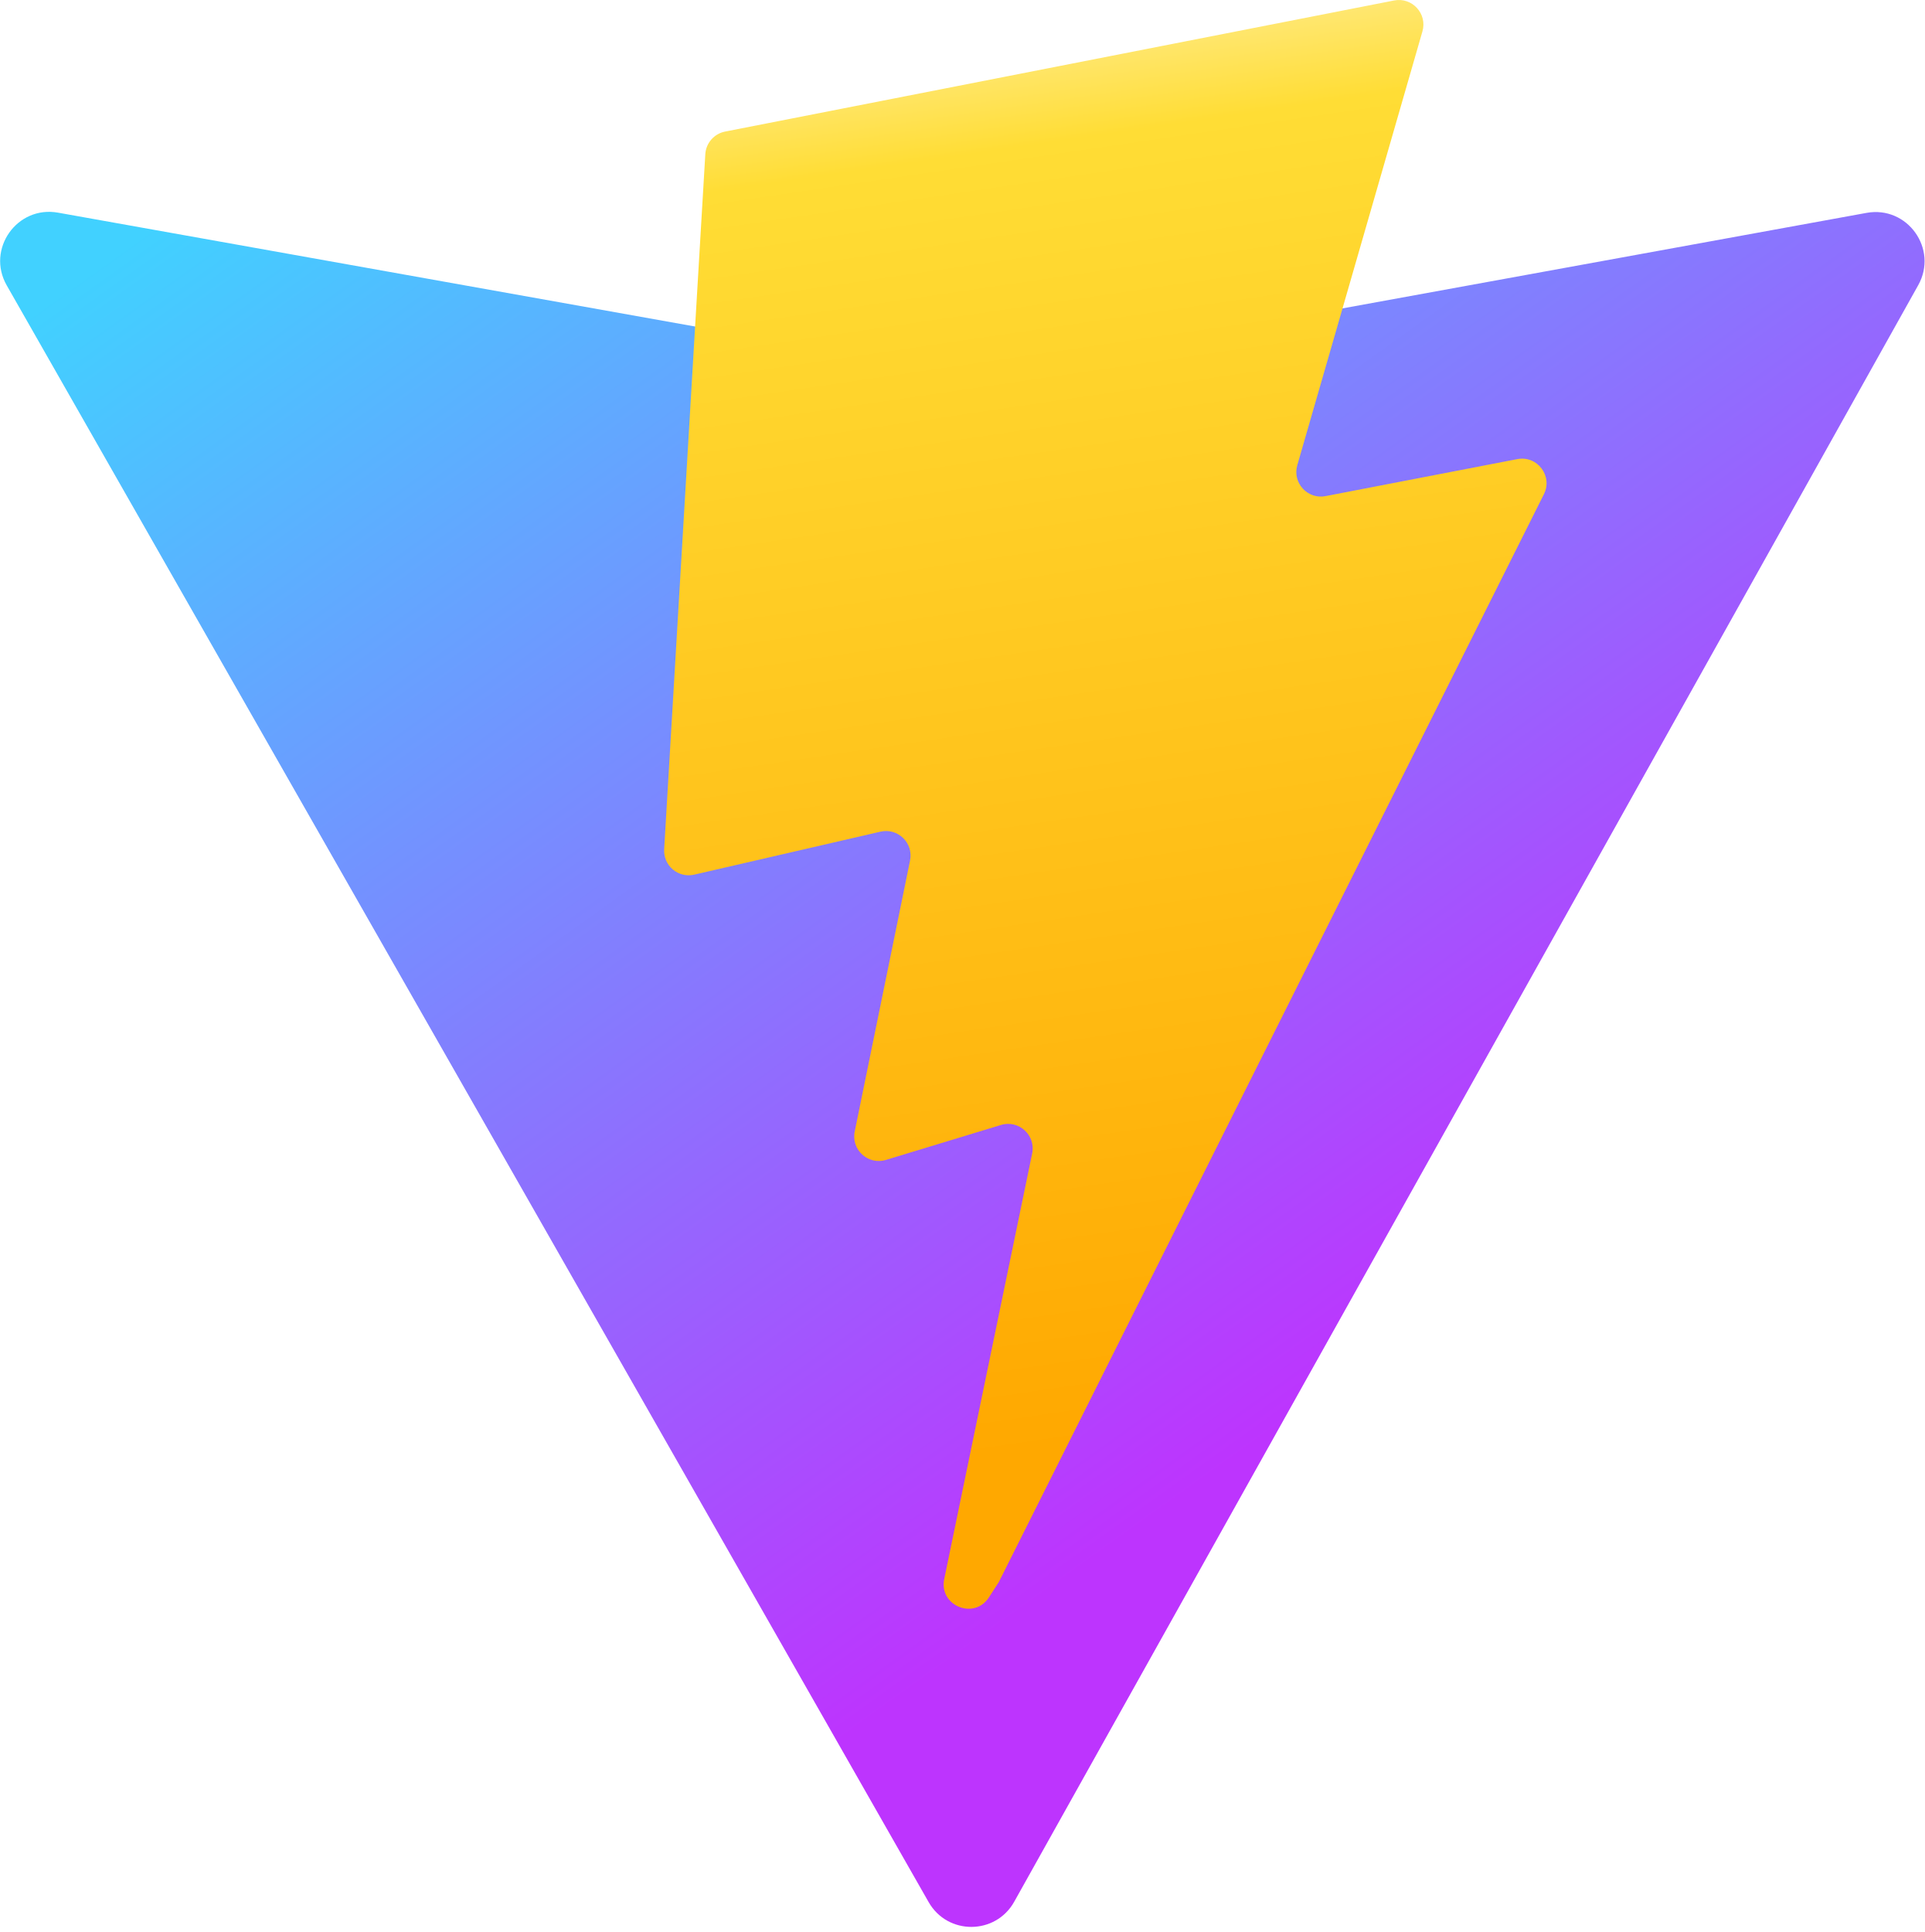
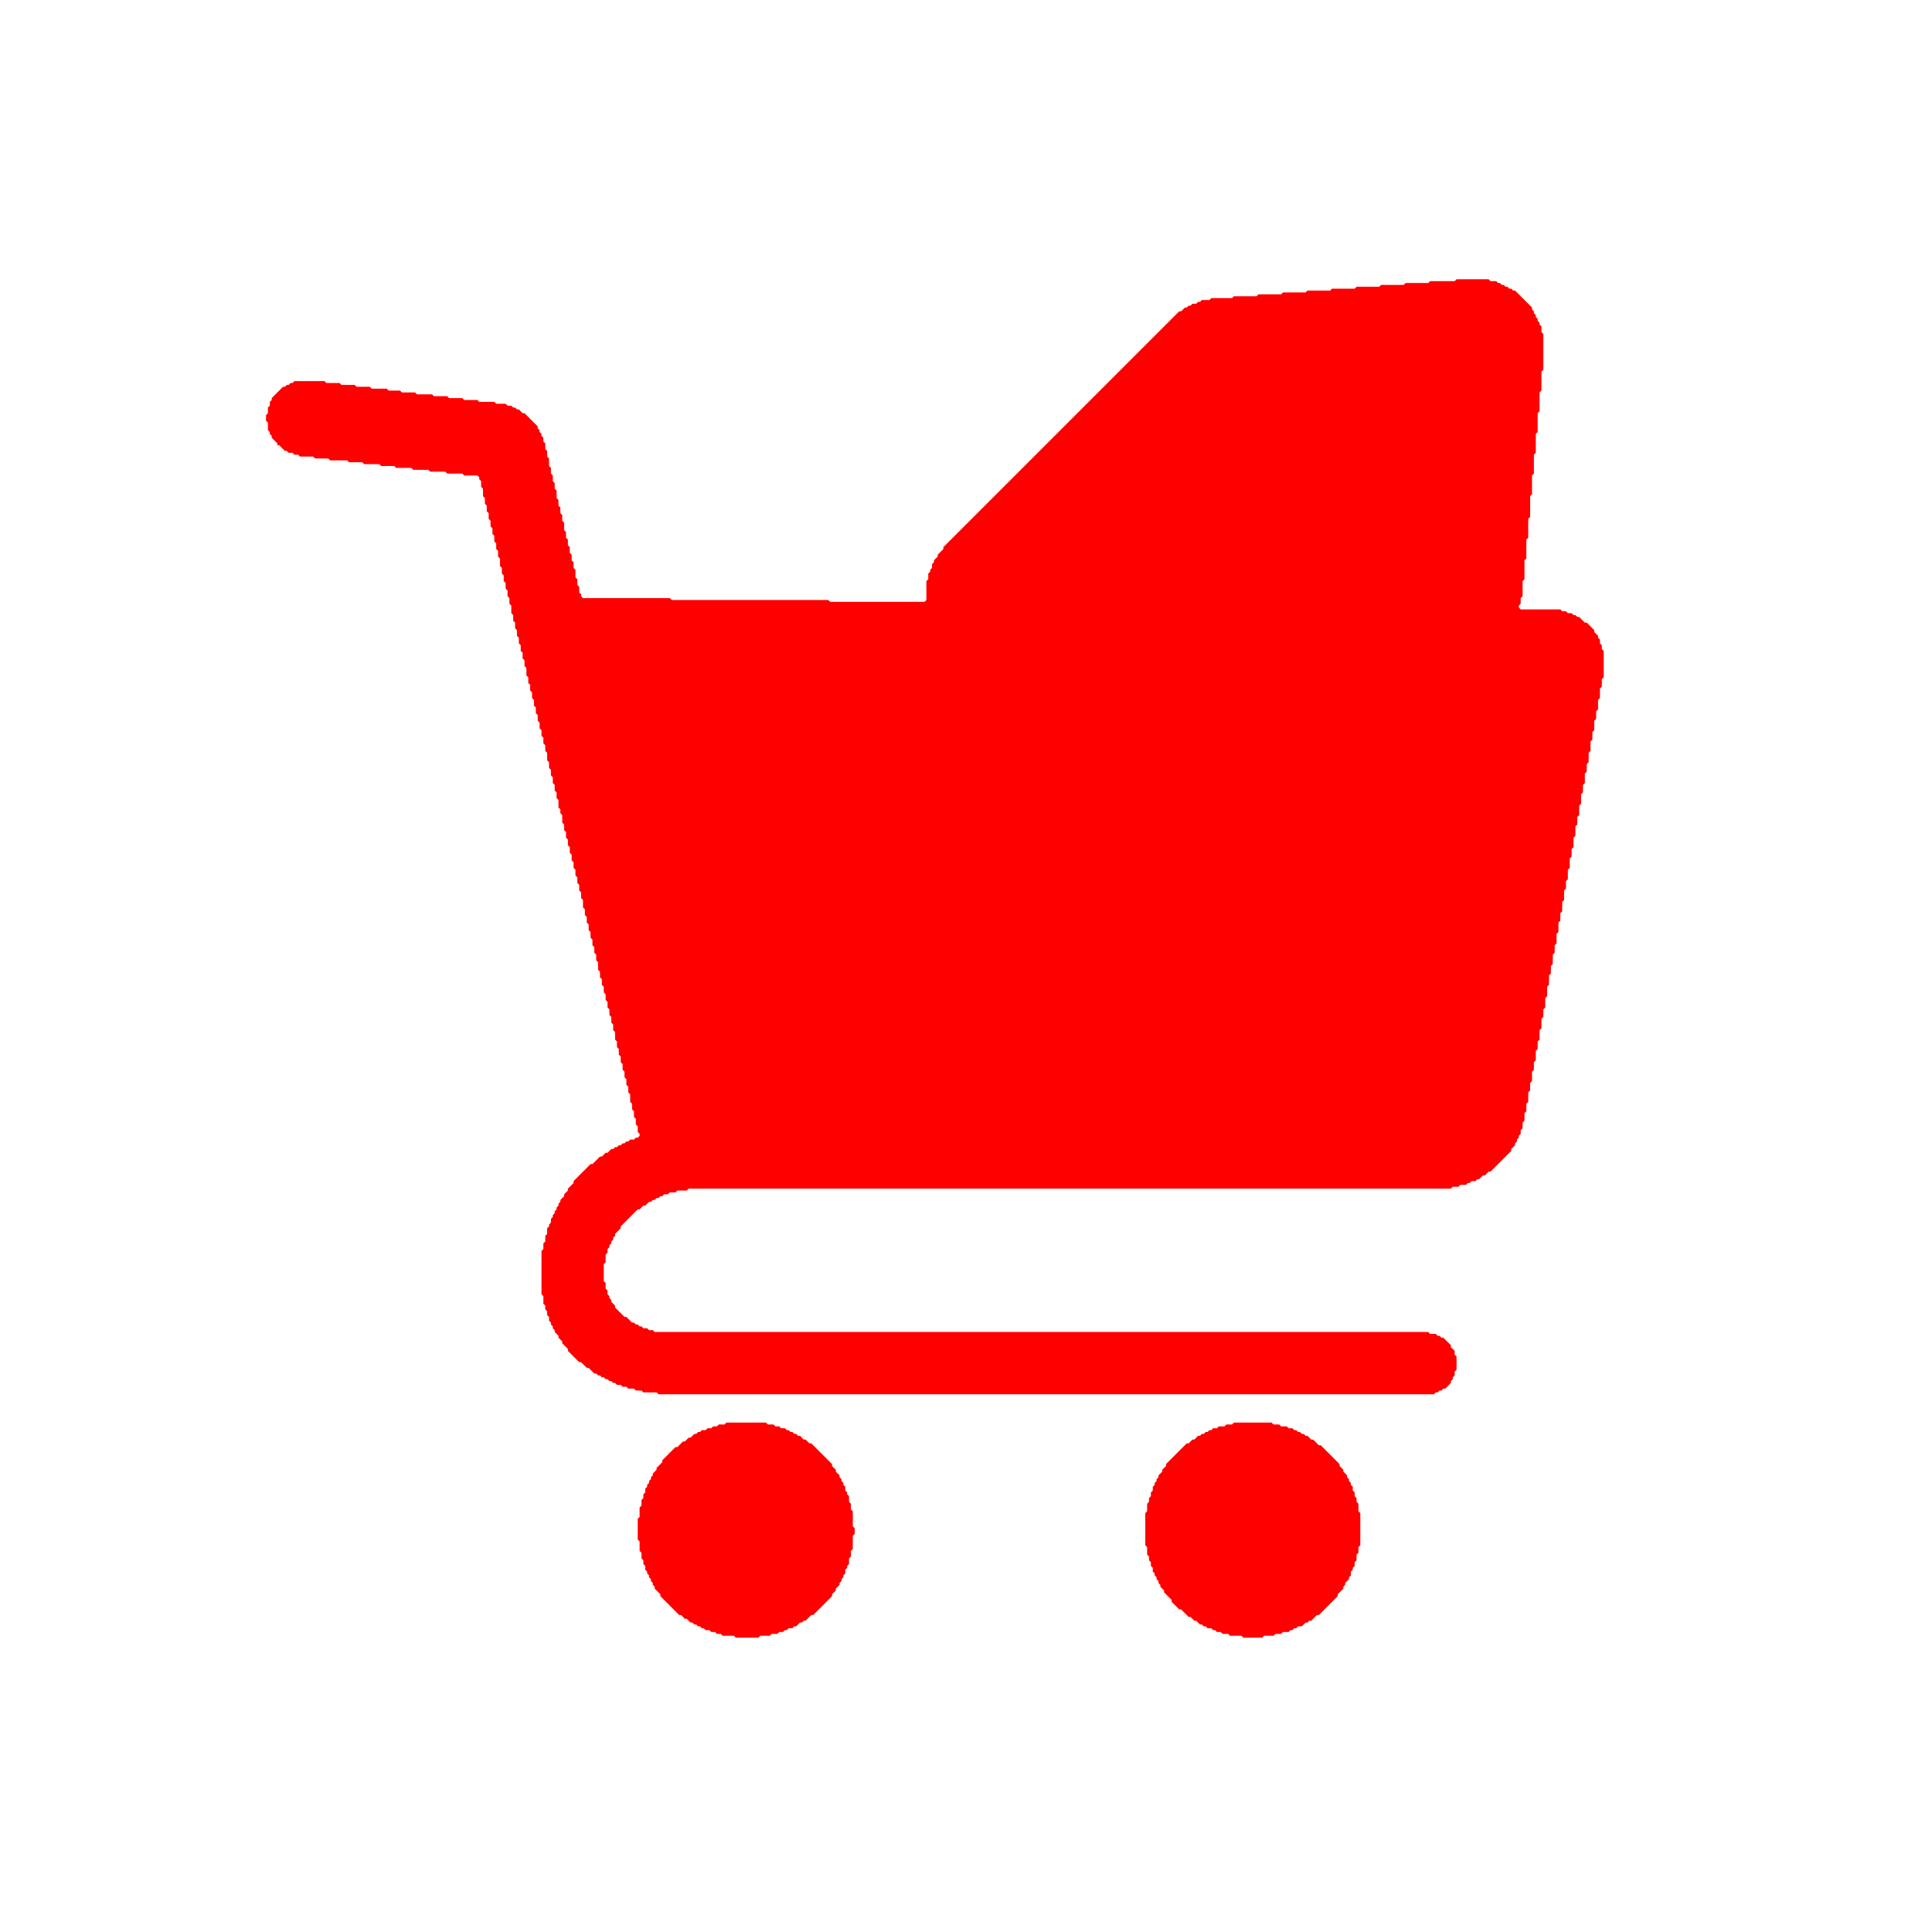
- <svg xmlns="http://www.w3.org/2000/svg" aria-hidden="true" role="img" class="iconify iconify--logos" width="31.88" height="32" preserveAspectRatio="xMidYMid meet" viewBox="0 0 256 257">
-   <defs>
-     <linearGradient id="IconifyId1813088fe1fbc01fb466" x1="-.828%" x2="57.636%" y1="7.652%" y2="78.411%">
-       <stop offset="0%" stop-color="#41D1FF" />
-       <stop offset="100%" stop-color="#BD34FE" />
-     </linearGradient>
-     <linearGradient id="IconifyId1813088fe1fbc01fb467" x1="43.376%" x2="50.316%" y1="2.242%" y2="89.03%">
-       <stop offset="0%" stop-color="#FFEA83" />
-       <stop offset="8.333%" stop-color="#FFDD35" />
-       <stop offset="100%" stop-color="#FFA800" />
-     </linearGradient>
-   </defs>
-   <path fill="url(#IconifyId1813088fe1fbc01fb466)" d="M255.153 37.938L134.897 252.976c-2.483 4.44-8.862 4.466-11.382.048L.875 37.958c-2.746-4.814 1.371-10.646 6.827-9.67l120.385 21.517a6.537 6.537 0 0 0 2.322-.004l117.867-21.483c5.438-.991 9.574 4.796 6.877 9.62Z" />
-   <path fill="url(#IconifyId1813088fe1fbc01fb467)" d="M185.432.063L96.44 17.501a3.268 3.268 0 0 0-2.634 3.014l-5.474 92.456a3.268 3.268 0 0 0 3.997 3.378l24.777-5.718c2.318-.535 4.413 1.507 3.936 3.838l-7.361 36.047c-.495 2.426 1.782 4.5 4.151 3.78l15.304-4.649c2.372-.72 4.652 1.36 4.15 3.788l-11.698 56.621c-.732 3.542 3.979 5.473 5.943 2.437l1.313-2.028l72.516-144.72c1.215-2.423-.88-5.186-3.54-4.672l-25.505 4.922c-2.396.462-4.435-1.77-3.759-4.114l16.646-57.705c.677-2.35-1.37-4.583-3.769-4.113Z" />
+ <svg xmlns="http://www.w3.org/2000/svg" width="1024" height="1024" viewBox="0 0 1024 1024">
+   <path d="M 654,754 L 653,755 L 650,755 L 649,756 L 646,756 L 645,757 L 643,757 L 642,758 L 641,758 L 640,759 L 639,759 L 638,760 L 637,760 L 636,761 L 635,761 L 633,763 L 632,763 L 630,765 L 629,765 L 618,776 L 618,777 L 616,779 L 616,780 L 614,782 L 614,783 L 613,784 L 613,785 L 612,786 L 612,787 L 611,788 L 611,790 L 610,791 L 610,793 L 609,794 L 609,796 L 608,797 L 608,801 L 607,802 L 607,819 L 608,820 L 608,824 L 609,825 L 609,827 L 610,828 L 610,830 L 611,831 L 611,833 L 612,834 L 612,835 L 613,836 L 613,837 L 614,838 L 614,839 L 615,840 L 615,841 L 617,843 L 617,844 L 621,848 L 621,849 L 625,853 L 626,853 L 630,857 L 631,857 L 633,859 L 634,859 L 636,861 L 637,861 L 638,862 L 639,862 L 640,863 L 642,863 L 643,864 L 644,864 L 645,865 L 647,865 L 648,866 L 651,866 L 652,867 L 658,867 L 659,868 L 669,868 L 670,867 L 675,867 L 676,866 L 679,866 L 680,865 L 683,865 L 684,864 L 685,864 L 686,863 L 687,863 L 688,862 L 690,862 L 692,860 L 693,860 L 694,859 L 695,859 L 698,856 L 699,856 L 709,846 L 709,845 L 712,842 L 712,841 L 713,840 L 713,839 L 715,837 L 715,836 L 716,835 L 716,833 L 717,832 L 717,831 L 718,830 L 718,828 L 719,827 L 719,824 L 720,823 L 720,820 L 721,819 L 721,802 L 720,801 L 720,797 L 719,796 L 719,794 L 718,793 L 718,791 L 717,790 L 717,788 L 716,787 L 716,786 L 715,785 L 715,784 L 714,783 L 714,782 L 712,780 L 712,779 L 710,777 L 710,776 L 700,766 L 699,766 L 696,763 L 695,763 L 693,761 L 692,761 L 691,760 L 690,760 L 689,759 L 688,759 L 687,758 L 686,758 L 685,757 L 683,757 L 682,756 L 679,756 L 678,755 L 675,755 L 674,754 Z" fill="red" stroke="none" />
+   <path d="M 385,754 L 384,755 L 381,755 L 380,756 L 378,756 L 377,757 L 375,757 L 374,758 L 372,758 L 371,759 L 370,759 L 369,760 L 368,760 L 366,762 L 365,762 L 363,764 L 362,764 L 359,767 L 358,767 L 351,774 L 351,775 L 348,778 L 348,779 L 346,781 L 346,782 L 345,783 L 345,784 L 344,785 L 344,786 L 343,787 L 343,788 L 342,789 L 342,791 L 341,792 L 341,794 L 340,795 L 340,798 L 339,799 L 339,804 L 338,805 L 338,816 L 339,817 L 339,822 L 340,823 L 340,826 L 341,827 L 341,829 L 342,830 L 342,832 L 343,833 L 343,834 L 344,835 L 344,836 L 345,837 L 345,838 L 346,839 L 346,840 L 347,841 L 347,842 L 350,845 L 350,846 L 360,856 L 361,856 L 363,858 L 364,858 L 366,860 L 367,860 L 368,861 L 369,861 L 370,862 L 371,862 L 372,863 L 373,863 L 374,864 L 376,864 L 377,865 L 379,865 L 380,866 L 382,866 L 383,867 L 389,867 L 390,868 L 402,868 L 403,867 L 408,867 L 409,866 L 412,866 L 413,865 L 415,865 L 416,864 L 417,864 L 418,863 L 420,863 L 421,862 L 422,862 L 424,860 L 425,860 L 426,859 L 427,859 L 430,856 L 431,856 L 441,846 L 441,845 L 443,843 L 443,842 L 445,840 L 445,839 L 446,838 L 446,837 L 447,836 L 447,835 L 448,834 L 448,832 L 449,831 L 449,830 L 450,829 L 450,826 L 451,825 L 451,822 L 452,821 L 452,814 L 453,813 L 453,810 L 452,809 L 452,801 L 451,800 L 451,797 L 450,796 L 450,793 L 449,792 L 449,791 L 448,790 L 448,788 L 447,787 L 447,786 L 446,785 L 446,784 L 445,783 L 445,782 L 443,780 L 443,779 L 441,777 L 441,776 L 430,765 L 429,765 L 427,763 L 426,763 L 424,761 L 423,761 L 422,760 L 421,760 L 420,759 L 419,759 L 418,758 L 417,758 L 416,757 L 414,757 L 413,756 L 411,756 L 410,755 L 407,755 L 406,754 Z" fill="red" stroke="none" />
+   <path d="M 772,148 L 771,149 L 758,149 L 757,150 L 745,150 L 744,151 L 732,151 L 731,152 L 719,152 L 718,153 L 706,153 L 705,154 L 693,154 L 692,155 L 680,155 L 679,156 L 667,156 L 666,157 L 654,157 L 653,158 L 642,158 L 641,159 L 637,159 L 636,160 L 635,160 L 634,161 L 632,161 L 631,162 L 630,162 L 629,163 L 628,163 L 626,165 L 625,165 L 500,290 L 500,291 L 497,294 L 497,295 L 495,297 L 495,298 L 494,299 L 494,301 L 493,302 L 493,303 L 492,304 L 492,307 L 491,308 L 491,318 L 490,319 L 440,319 L 439,318 L 356,318 L 355,317 L 309,317 L 308,316 L 308,315 L 307,314 L 307,311 L 306,310 L 306,307 L 305,306 L 305,302 L 304,301 L 304,298 L 303,297 L 303,294 L 302,293 L 302,290 L 301,289 L 301,286 L 300,285 L 300,282 L 299,281 L 299,277 L 298,276 L 298,273 L 297,272 L 297,269 L 296,268 L 296,265 L 295,264 L 295,260 L 294,259 L 294,256 L 293,255 L 293,252 L 292,251 L 292,248 L 291,247 L 291,243 L 290,242 L 290,239 L 289,238 L 289,235 L 288,234 L 288,232 L 287,231 L 287,230 L 286,229 L 286,228 L 285,227 L 285,226 L 278,219 L 277,219 L 275,217 L 274,217 L 273,216 L 272,216 L 271,215 L 269,215 L 268,214 L 263,214 L 262,213 L 254,213 L 253,212 L 246,212 L 245,211 L 238,211 L 237,210 L 230,210 L 229,209 L 221,209 L 220,208 L 213,208 L 212,207 L 206,207 L 205,206 L 197,206 L 196,205 L 189,205 L 188,204 L 181,204 L 180,203 L 173,203 L 172,202 L 156,202 L 155,203 L 154,203 L 153,204 L 152,204 L 151,205 L 150,205 L 144,211 L 144,212 L 143,213 L 143,215 L 142,216 L 142,219 L 141,220 L 141,223 L 142,224 L 142,228 L 143,229 L 143,230 L 144,231 L 144,232 L 147,235 L 147,236 L 148,236 L 151,239 L 152,239 L 153,240 L 155,240 L 156,241 L 158,241 L 159,242 L 166,242 L 167,243 L 174,243 L 175,244 L 184,244 L 185,245 L 192,245 L 193,246 L 201,246 L 202,247 L 209,247 L 210,248 L 218,248 L 219,249 L 227,249 L 228,250 L 236,250 L 237,251 L 245,251 L 246,252 L 253,252 L 254,253 L 254,254 L 255,255 L 255,258 L 256,259 L 256,263 L 257,264 L 257,267 L 258,268 L 258,271 L 259,272 L 259,275 L 260,276 L 260,279 L 261,280 L 261,283 L 262,284 L 262,287 L 263,288 L 263,291 L 264,292 L 264,295 L 265,296 L 265,300 L 266,301 L 266,304 L 267,305 L 267,308 L 268,309 L 268,312 L 269,313 L 269,316 L 270,317 L 270,320 L 271,321 L 271,325 L 272,326 L 272,329 L 273,330 L 273,333 L 274,334 L 274,337 L 275,338 L 275,341 L 276,342 L 276,345 L 277,346 L 277,349 L 278,350 L 278,353 L 279,354 L 279,358 L 280,359 L 280,362 L 281,363 L 281,366 L 282,367 L 282,370 L 283,371 L 283,374 L 284,375 L 284,378 L 285,379 L 285,382 L 286,383 L 286,386 L 287,387 L 287,390 L 288,391 L 288,394 L 289,395 L 289,398 L 290,399 L 290,403 L 291,404 L 291,407 L 292,408 L 292,411 L 293,412 L 293,415 L 294,416 L 294,419 L 295,420 L 295,423 L 296,424 L 296,428 L 297,429 L 297,431 L 298,432 L 298,436 L 299,437 L 299,440 L 300,441 L 300,444 L 301,445 L 301,448 L 302,449 L 302,452 L 303,453 L 303,456 L 304,457 L 304,460 L 305,461 L 305,464 L 306,465 L 306,468 L 307,469 L 307,472 L 308,473 L 308,476 L 309,477 L 309,481 L 310,482 L 310,485 L 311,486 L 311,489 L 312,490 L 312,493 L 313,494 L 313,497 L 314,498 L 314,501 L 315,502 L 315,505 L 316,506 L 316,509 L 317,510 L 317,514 L 318,515 L 318,518 L 319,519 L 319,522 L 320,523 L 320,526 L 321,527 L 321,530 L 322,531 L 322,534 L 323,535 L 323,538 L 324,539 L 324,542 L 325,543 L 325,546 L 326,547 L 326,551 L 327,552 L 327,555 L 328,556 L 328,559 L 329,560 L 329,563 L 330,564 L 330,567 L 331,568 L 331,571 L 332,572 L 332,575 L 333,576 L 333,579 L 334,580 L 334,584 L 335,585 L 335,588 L 336,589 L 336,592 L 337,593 L 337,596 L 338,597 L 338,600 L 339,601 L 339,602 L 338,603 L 337,603 L 336,604 L 334,604 L 333,605 L 332,605 L 331,606 L 330,606 L 329,607 L 328,607 L 327,608 L 326,608 L 325,609 L 324,609 L 322,611 L 321,611 L 319,613 L 318,613 L 314,617 L 313,617 L 304,626 L 304,627 L 301,630 L 301,631 L 299,633 L 299,634 L 297,636 L 297,637 L 296,638 L 296,639 L 295,640 L 295,641 L 294,642 L 294,643 L 293,644 L 293,645 L 292,646 L 292,648 L 291,649 L 291,650 L 290,651 L 290,654 L 289,655 L 289,658 L 288,659 L 288,662 L 287,663 L 287,686 L 288,687 L 288,691 L 289,692 L 289,694 L 290,695 L 290,697 L 291,698 L 291,700 L 292,701 L 292,702 L 293,703 L 293,704 L 294,705 L 294,706 L 296,708 L 296,709 L 298,711 L 298,712 L 301,715 L 301,716 L 307,722 L 308,722 L 311,725 L 312,725 L 315,728 L 316,728 L 317,729 L 318,729 L 319,730 L 320,730 L 321,731 L 322,731 L 323,732 L 324,732 L 325,733 L 326,733 L 327,734 L 329,734 L 330,735 L 332,735 L 333,736 L 336,736 L 337,737 L 340,737 L 341,738 L 348,738 L 349,739 L 760,739 L 761,738 L 762,738 L 763,737 L 764,737 L 765,736 L 766,736 L 769,733 L 769,732 L 770,731 L 770,730 L 771,729 L 771,727 L 772,726 L 772,719 L 771,718 L 771,716 L 769,714 L 769,713 L 765,709 L 764,709 L 763,708 L 762,708 L 761,707 L 758,707 L 757,706 L 347,706 L 346,705 L 344,705 L 343,704 L 341,704 L 340,703 L 339,703 L 338,702 L 337,702 L 336,701 L 335,701 L 332,698 L 331,698 L 326,693 L 326,692 L 324,690 L 324,689 L 323,688 L 323,687 L 322,686 L 322,684 L 321,683 L 321,680 L 320,679 L 320,670 L 321,669 L 321,665 L 322,664 L 322,662 L 323,661 L 323,660 L 324,659 L 324,658 L 325,657 L 325,656 L 326,655 L 326,654 L 329,651 L 329,650 L 338,641 L 339,641 L 341,639 L 342,639 L 344,637 L 345,637 L 346,636 L 347,636 L 348,635 L 349,635 L 350,634 L 351,634 L 352,633 L 354,633 L 355,632 L 358,632 L 359,631 L 364,631 L 365,630 L 769,630 L 770,629 L 773,629 L 774,628 L 777,628 L 778,627 L 779,627 L 780,626 L 782,626 L 783,625 L 784,625 L 786,623 L 787,623 L 789,621 L 790,621 L 801,610 L 801,609 L 803,607 L 803,606 L 804,605 L 804,604 L 805,603 L 805,602 L 806,601 L 806,599 L 807,598 L 807,595 L 808,594 L 808,590 L 809,589 L 809,585 L 810,584 L 810,579 L 811,578 L 811,574 L 812,573 L 812,568 L 813,567 L 813,563 L 814,562 L 814,557 L 815,556 L 815,552 L 816,551 L 816,546 L 817,545 L 817,540 L 818,539 L 818,535 L 819,534 L 819,529 L 820,528 L 820,523 L 821,522 L 821,517 L 822,516 L 822,512 L 823,511 L 823,506 L 824,505 L 824,501 L 825,500 L 825,495 L 826,494 L 826,489 L 827,488 L 827,484 L 828,483 L 828,478 L 829,477 L 829,472 L 830,471 L 830,467 L 831,466 L 831,461 L 832,460 L 832,455 L 833,454 L 833,450 L 834,449 L 834,444 L 835,443 L 835,438 L 836,437 L 836,433 L 837,432 L 837,427 L 838,426 L 838,421 L 839,420 L 839,416 L 840,415 L 840,410 L 841,409 L 841,405 L 842,404 L 842,399 L 843,398 L 843,393 L 844,392 L 844,388 L 845,387 L 845,382 L 846,381 L 846,377 L 847,376 L 847,371 L 848,370 L 848,365 L 849,364 L 849,360 L 850,359 L 850,345 L 849,344 L 849,342 L 848,341 L 848,339 L 847,338 L 847,337 L 845,335 L 845,334 L 841,330 L 840,330 L 837,327 L 836,327 L 835,326 L 834,326 L 833,325 L 831,325 L 830,324 L 828,324 L 827,323 L 806,323 L 805,322 L 805,321 L 806,320 L 806,317 L 807,316 L 807,308 L 808,307 L 808,297 L 809,296 L 809,286 L 810,285 L 810,275 L 811,274 L 811,263 L 812,262 L 812,252 L 813,251 L 813,241 L 814,240 L 814,230 L 815,229 L 815,219 L 816,218 L 816,208 L 817,207 L 817,197 L 818,196 L 818,177 L 817,176 L 817,173 L 816,172 L 816,171 L 815,170 L 815,169 L 814,168 L 814,167 L 813,166 L 813,165 L 812,164 L 812,163 L 803,154 L 802,154 L 801,153 L 800,153 L 799,152 L 798,152 L 797,151 L 796,151 L 795,150 L 794,150 L 793,149 L 790,149 L 789,148 Z" fill="red" stroke="none" />
</svg>
